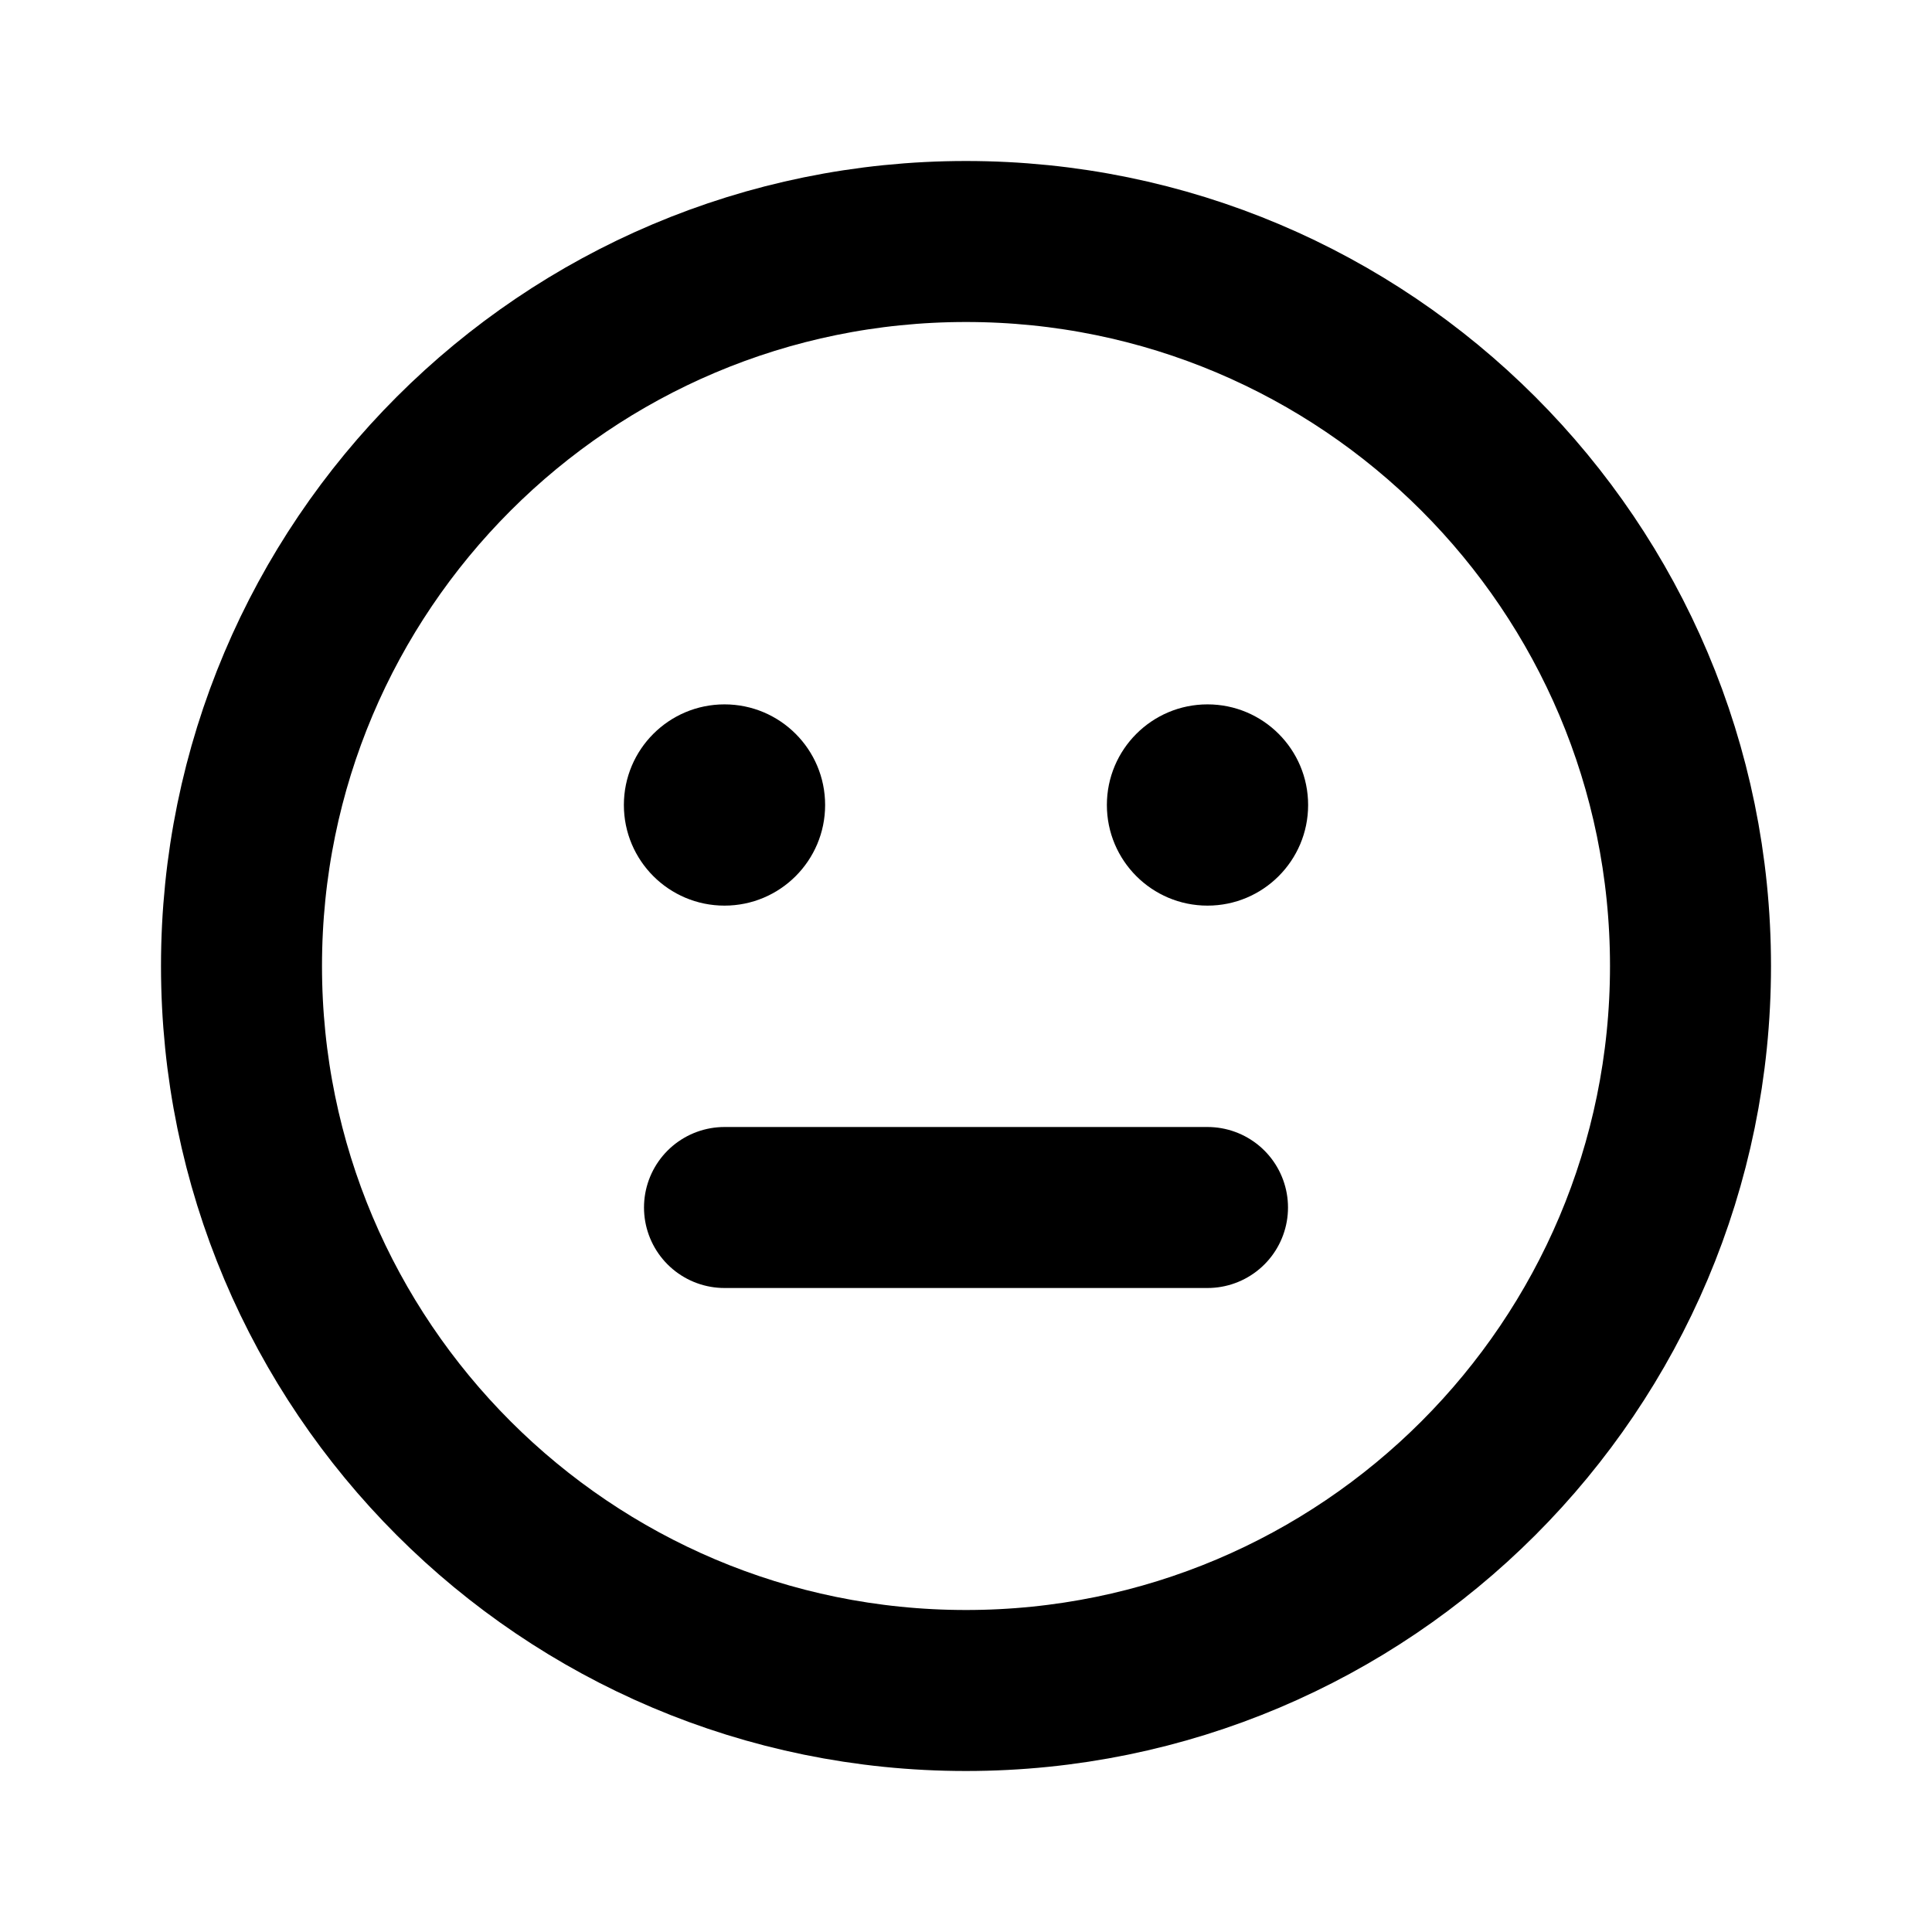
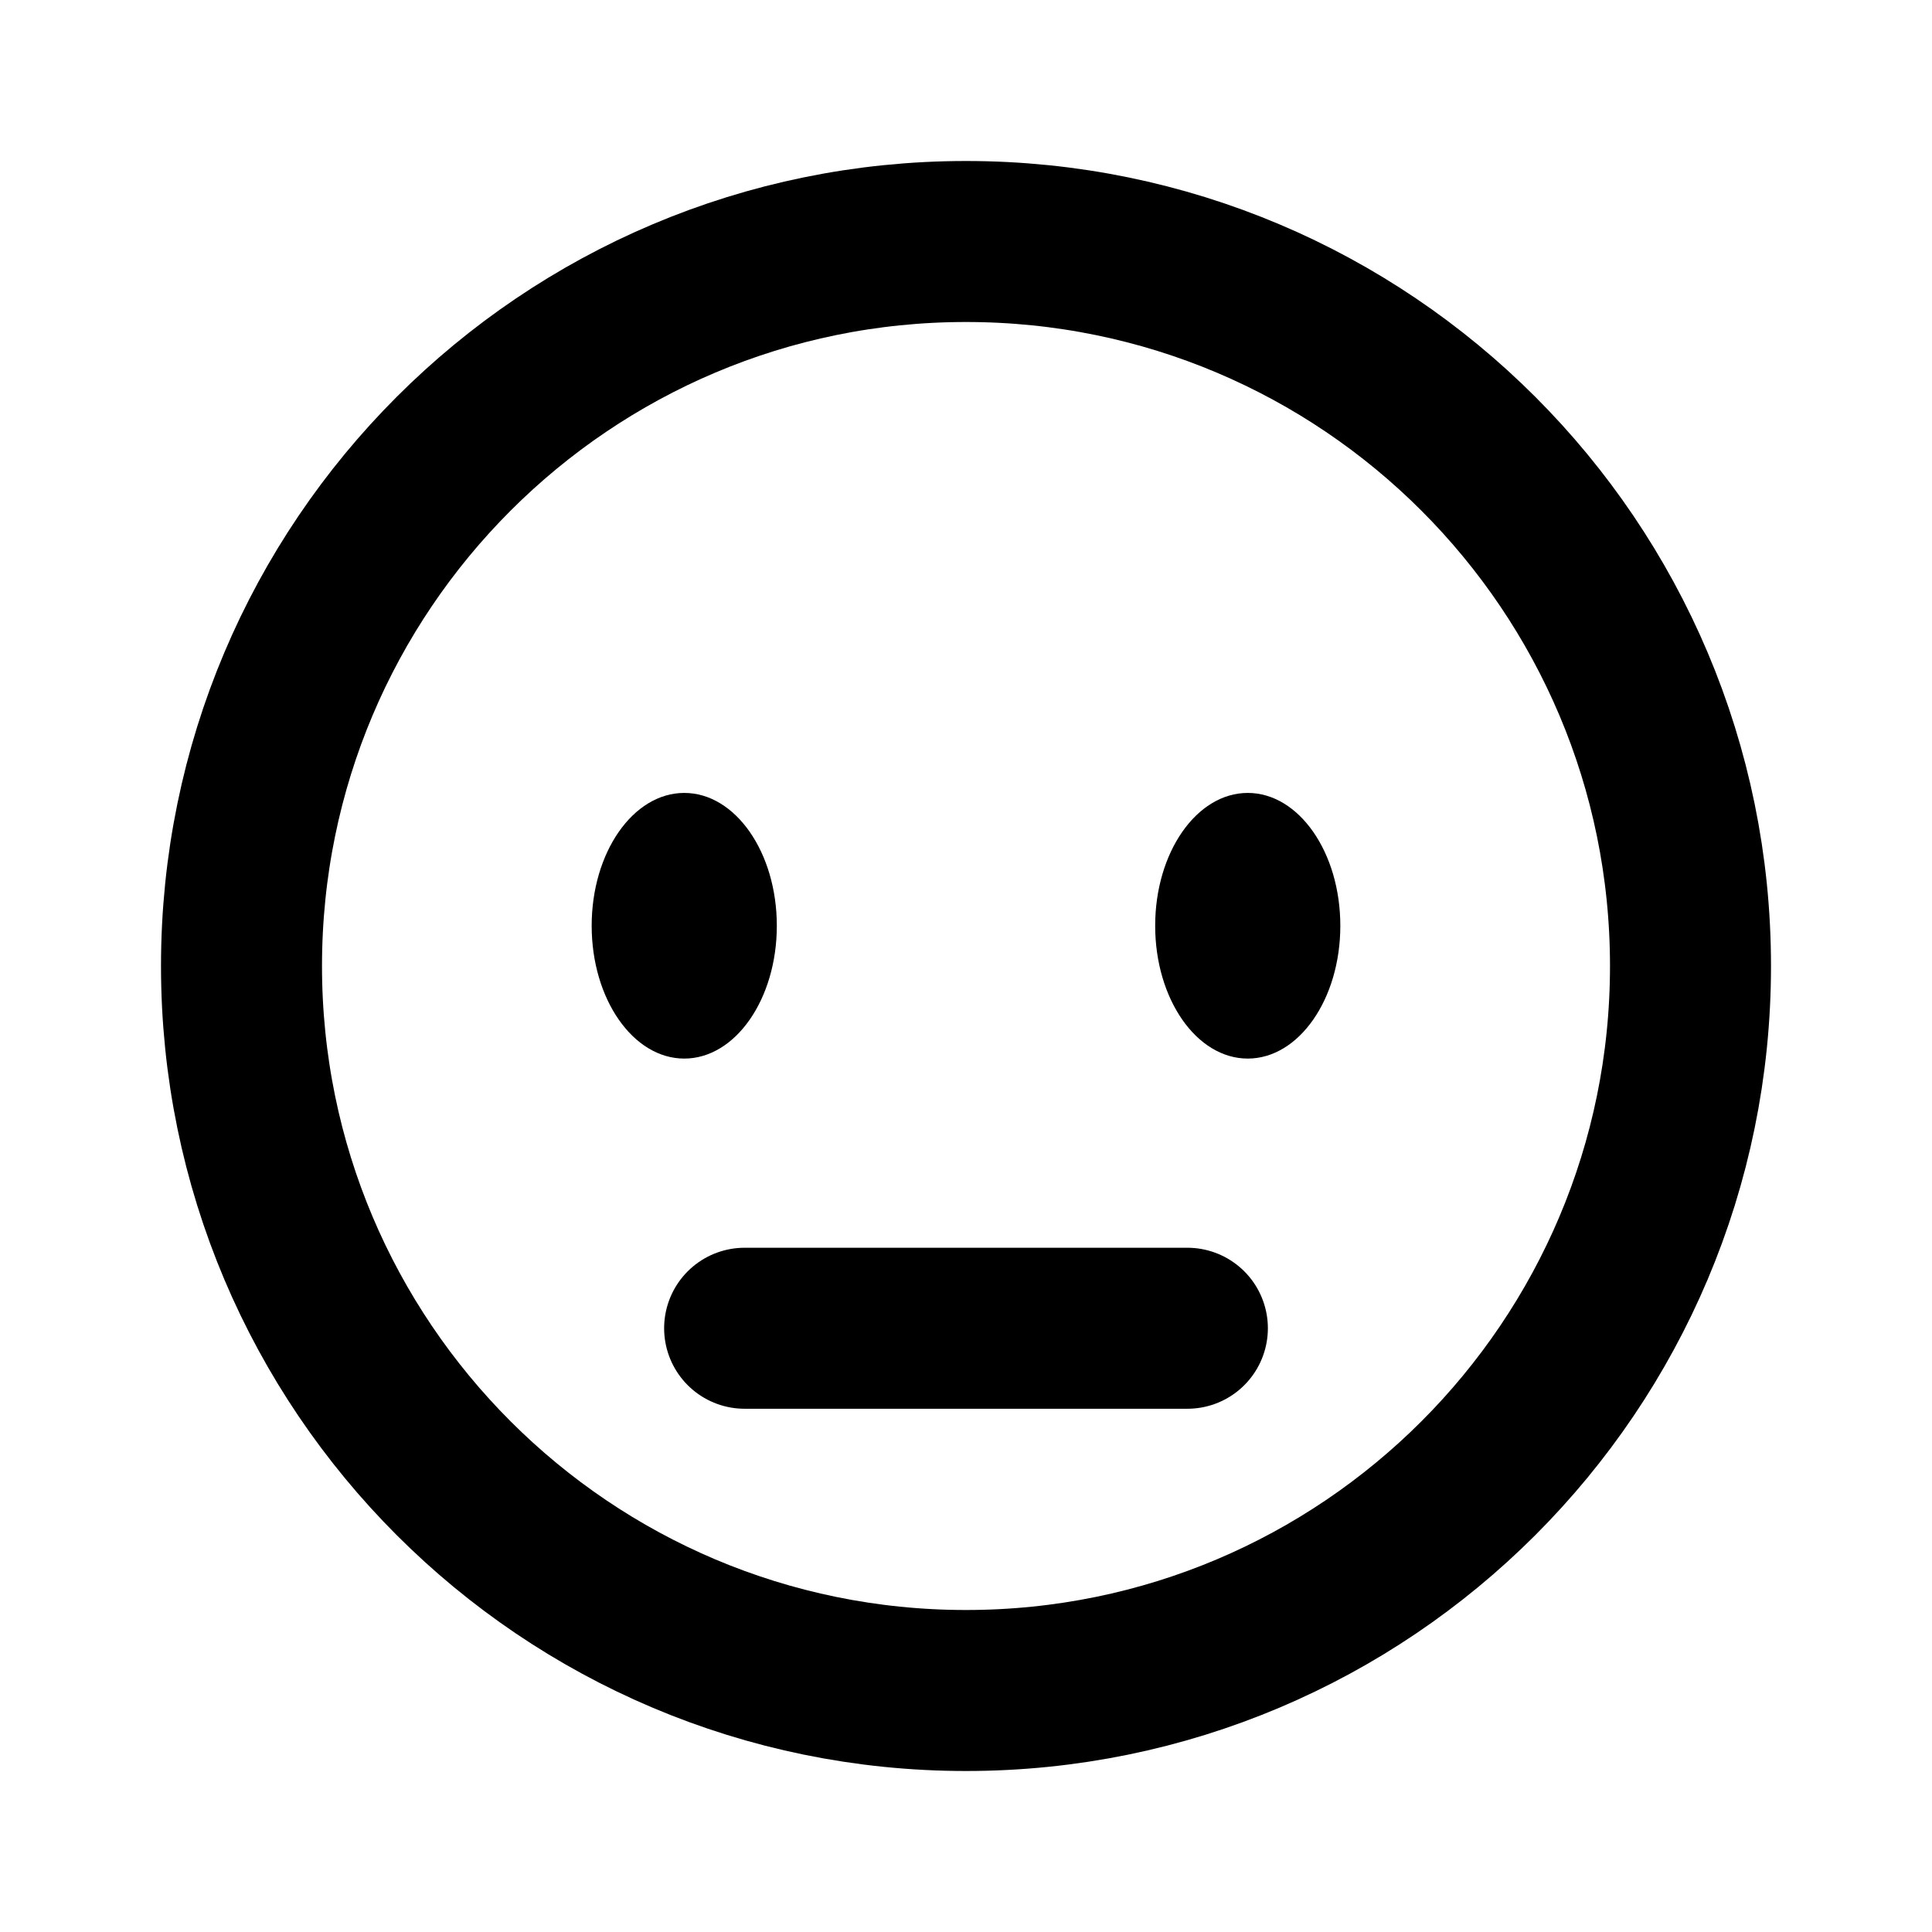
<svg xmlns="http://www.w3.org/2000/svg" viewBox="0 0 24 24" fill="none" stroke="currentColor" stroke-width="2" stroke-linecap="round" stroke-linejoin="round">
  <circle cx="12" cy="12" r="9" />
-   <circle cx="9" cy="10" r="1.25" fill="currentColor" stroke="none" />
-   <circle cx="15" cy="10" r="1.25" fill="currentColor" stroke="none" />
-   <path d="M9 15h6" />
+   <path d="M7.35 11.5A1.15 1.65 0 1 0 9.65 11.5A1.15 1.65 0 1 0 7.35 11.5z" fill="currentColor" stroke="none" />
+   <path d="M14.35 11.5A1.15 1.65 0 1 0 16.65 11.5A1.15 1.65 0 1 0 14.35 11.5z" fill="currentColor" stroke="none" />
+   <path d="M9.25 16.5h5.5" />
</svg>
